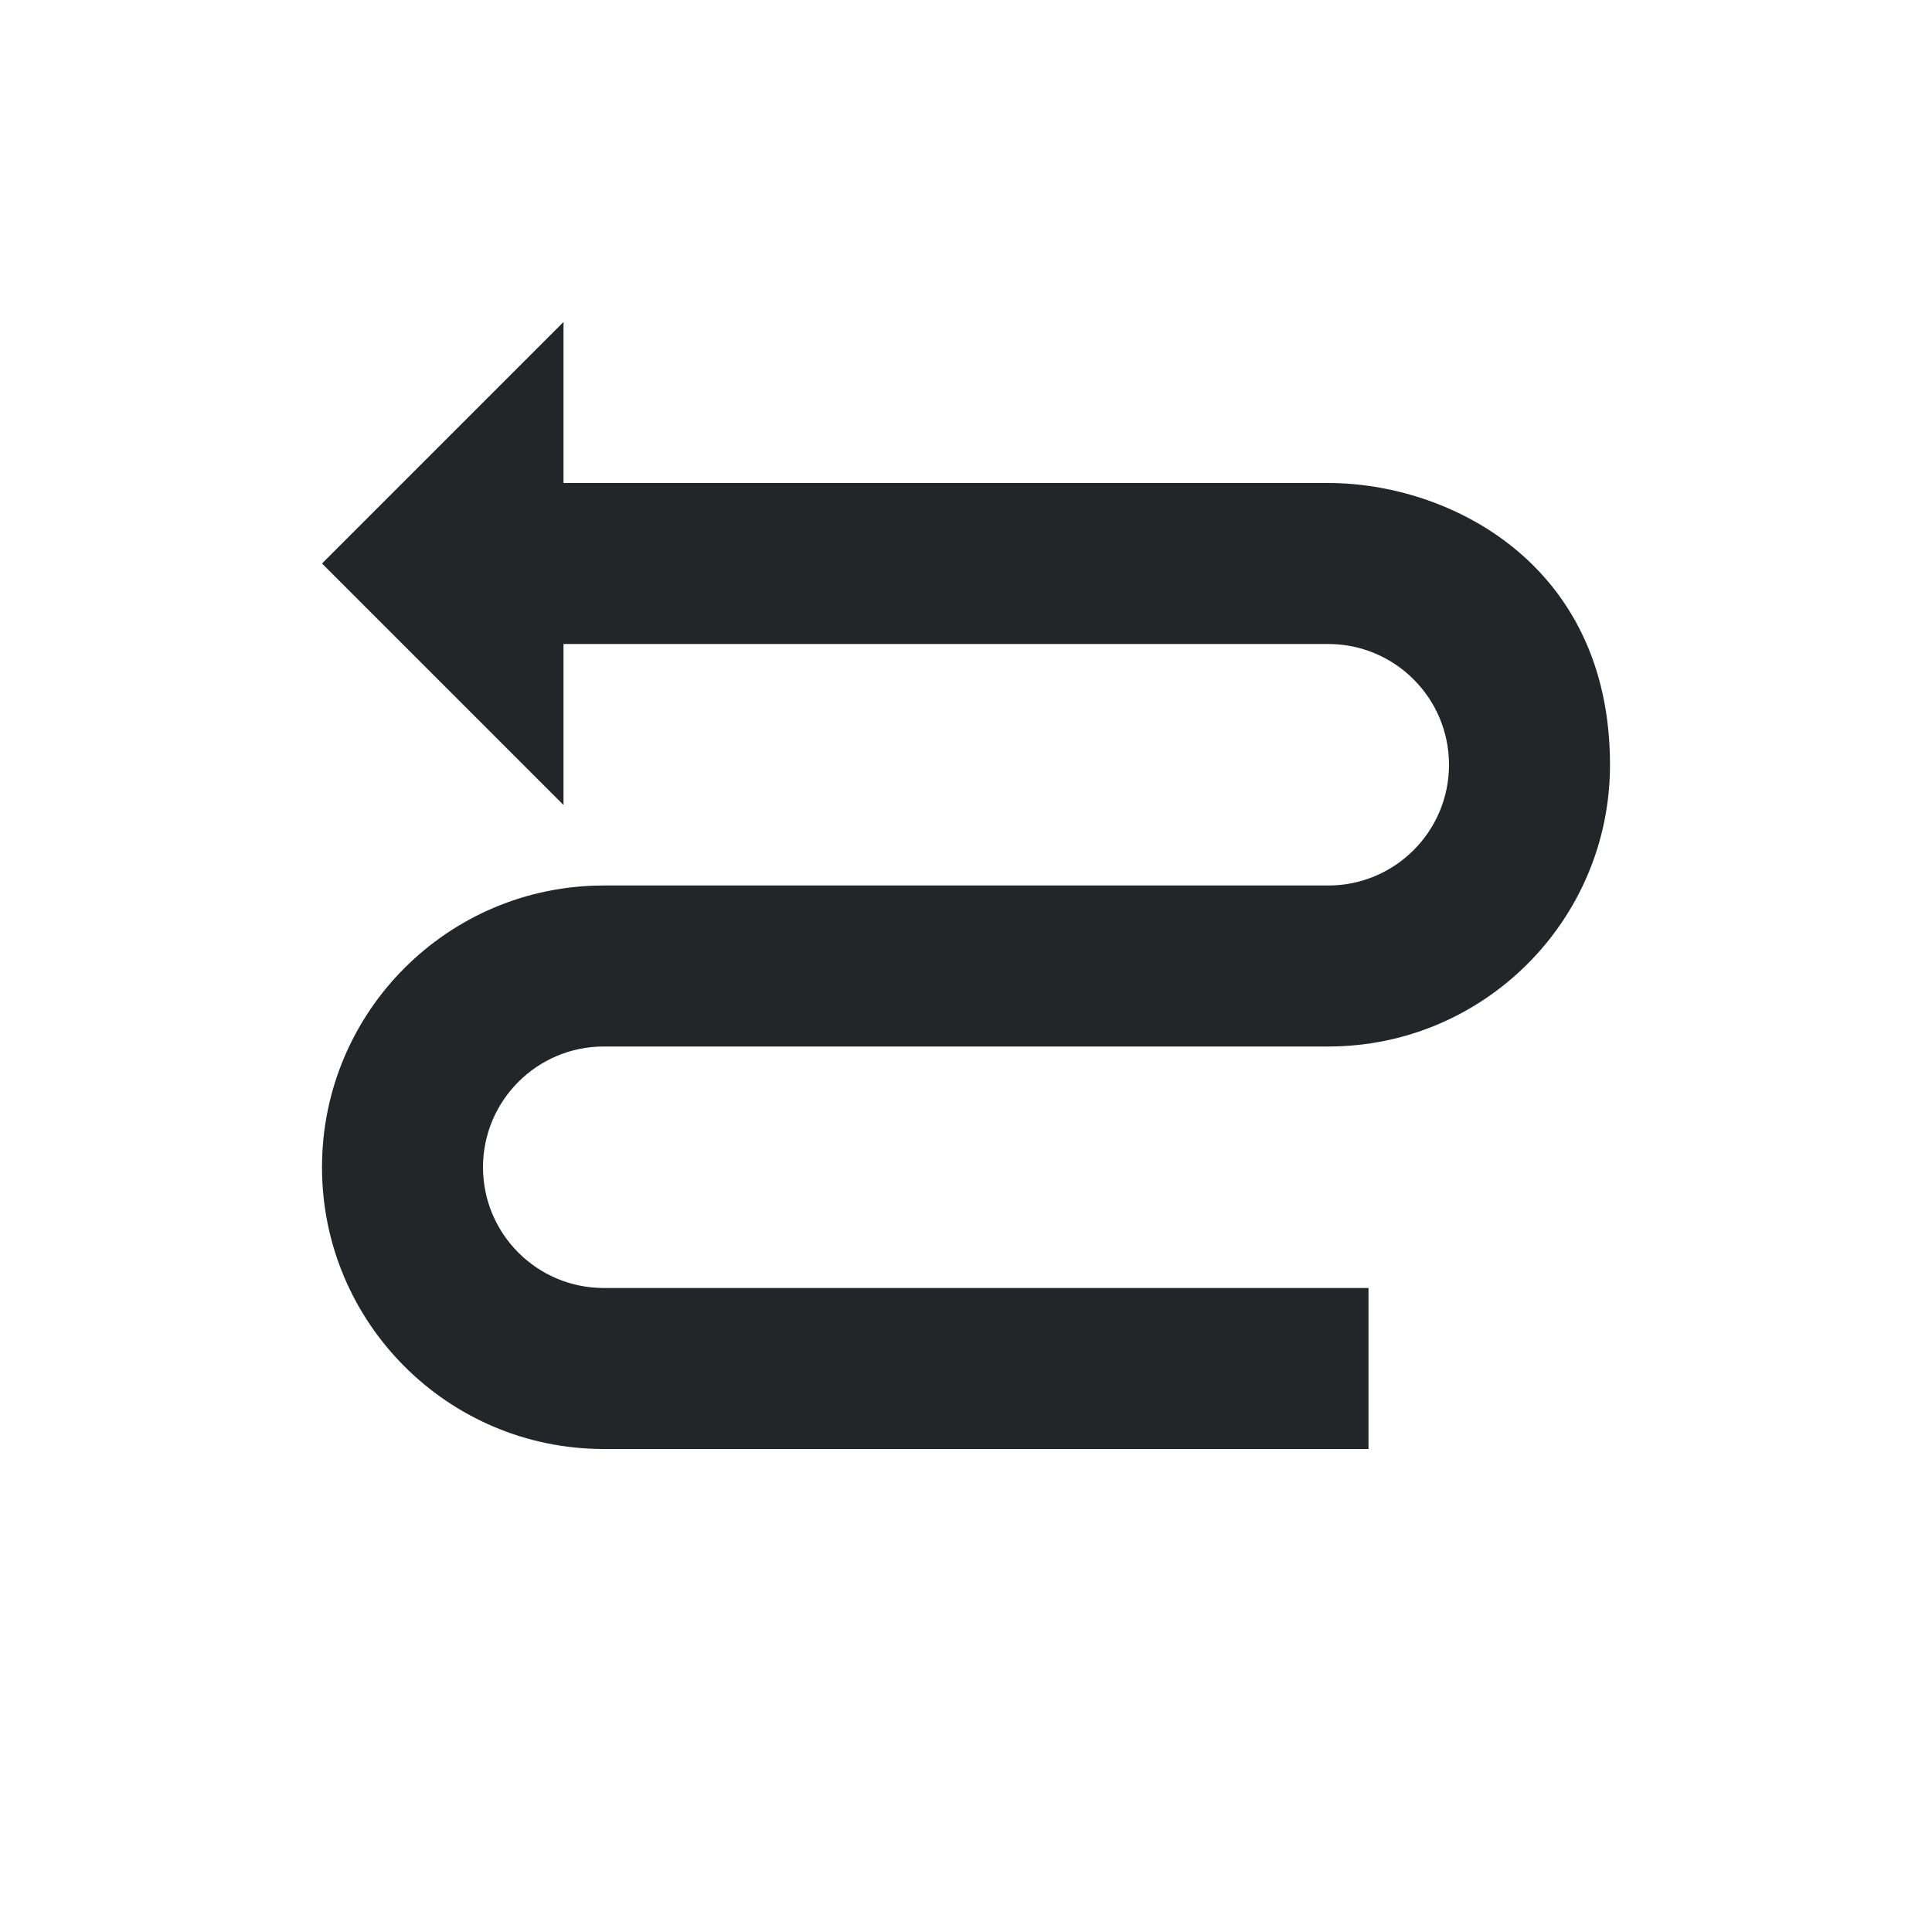
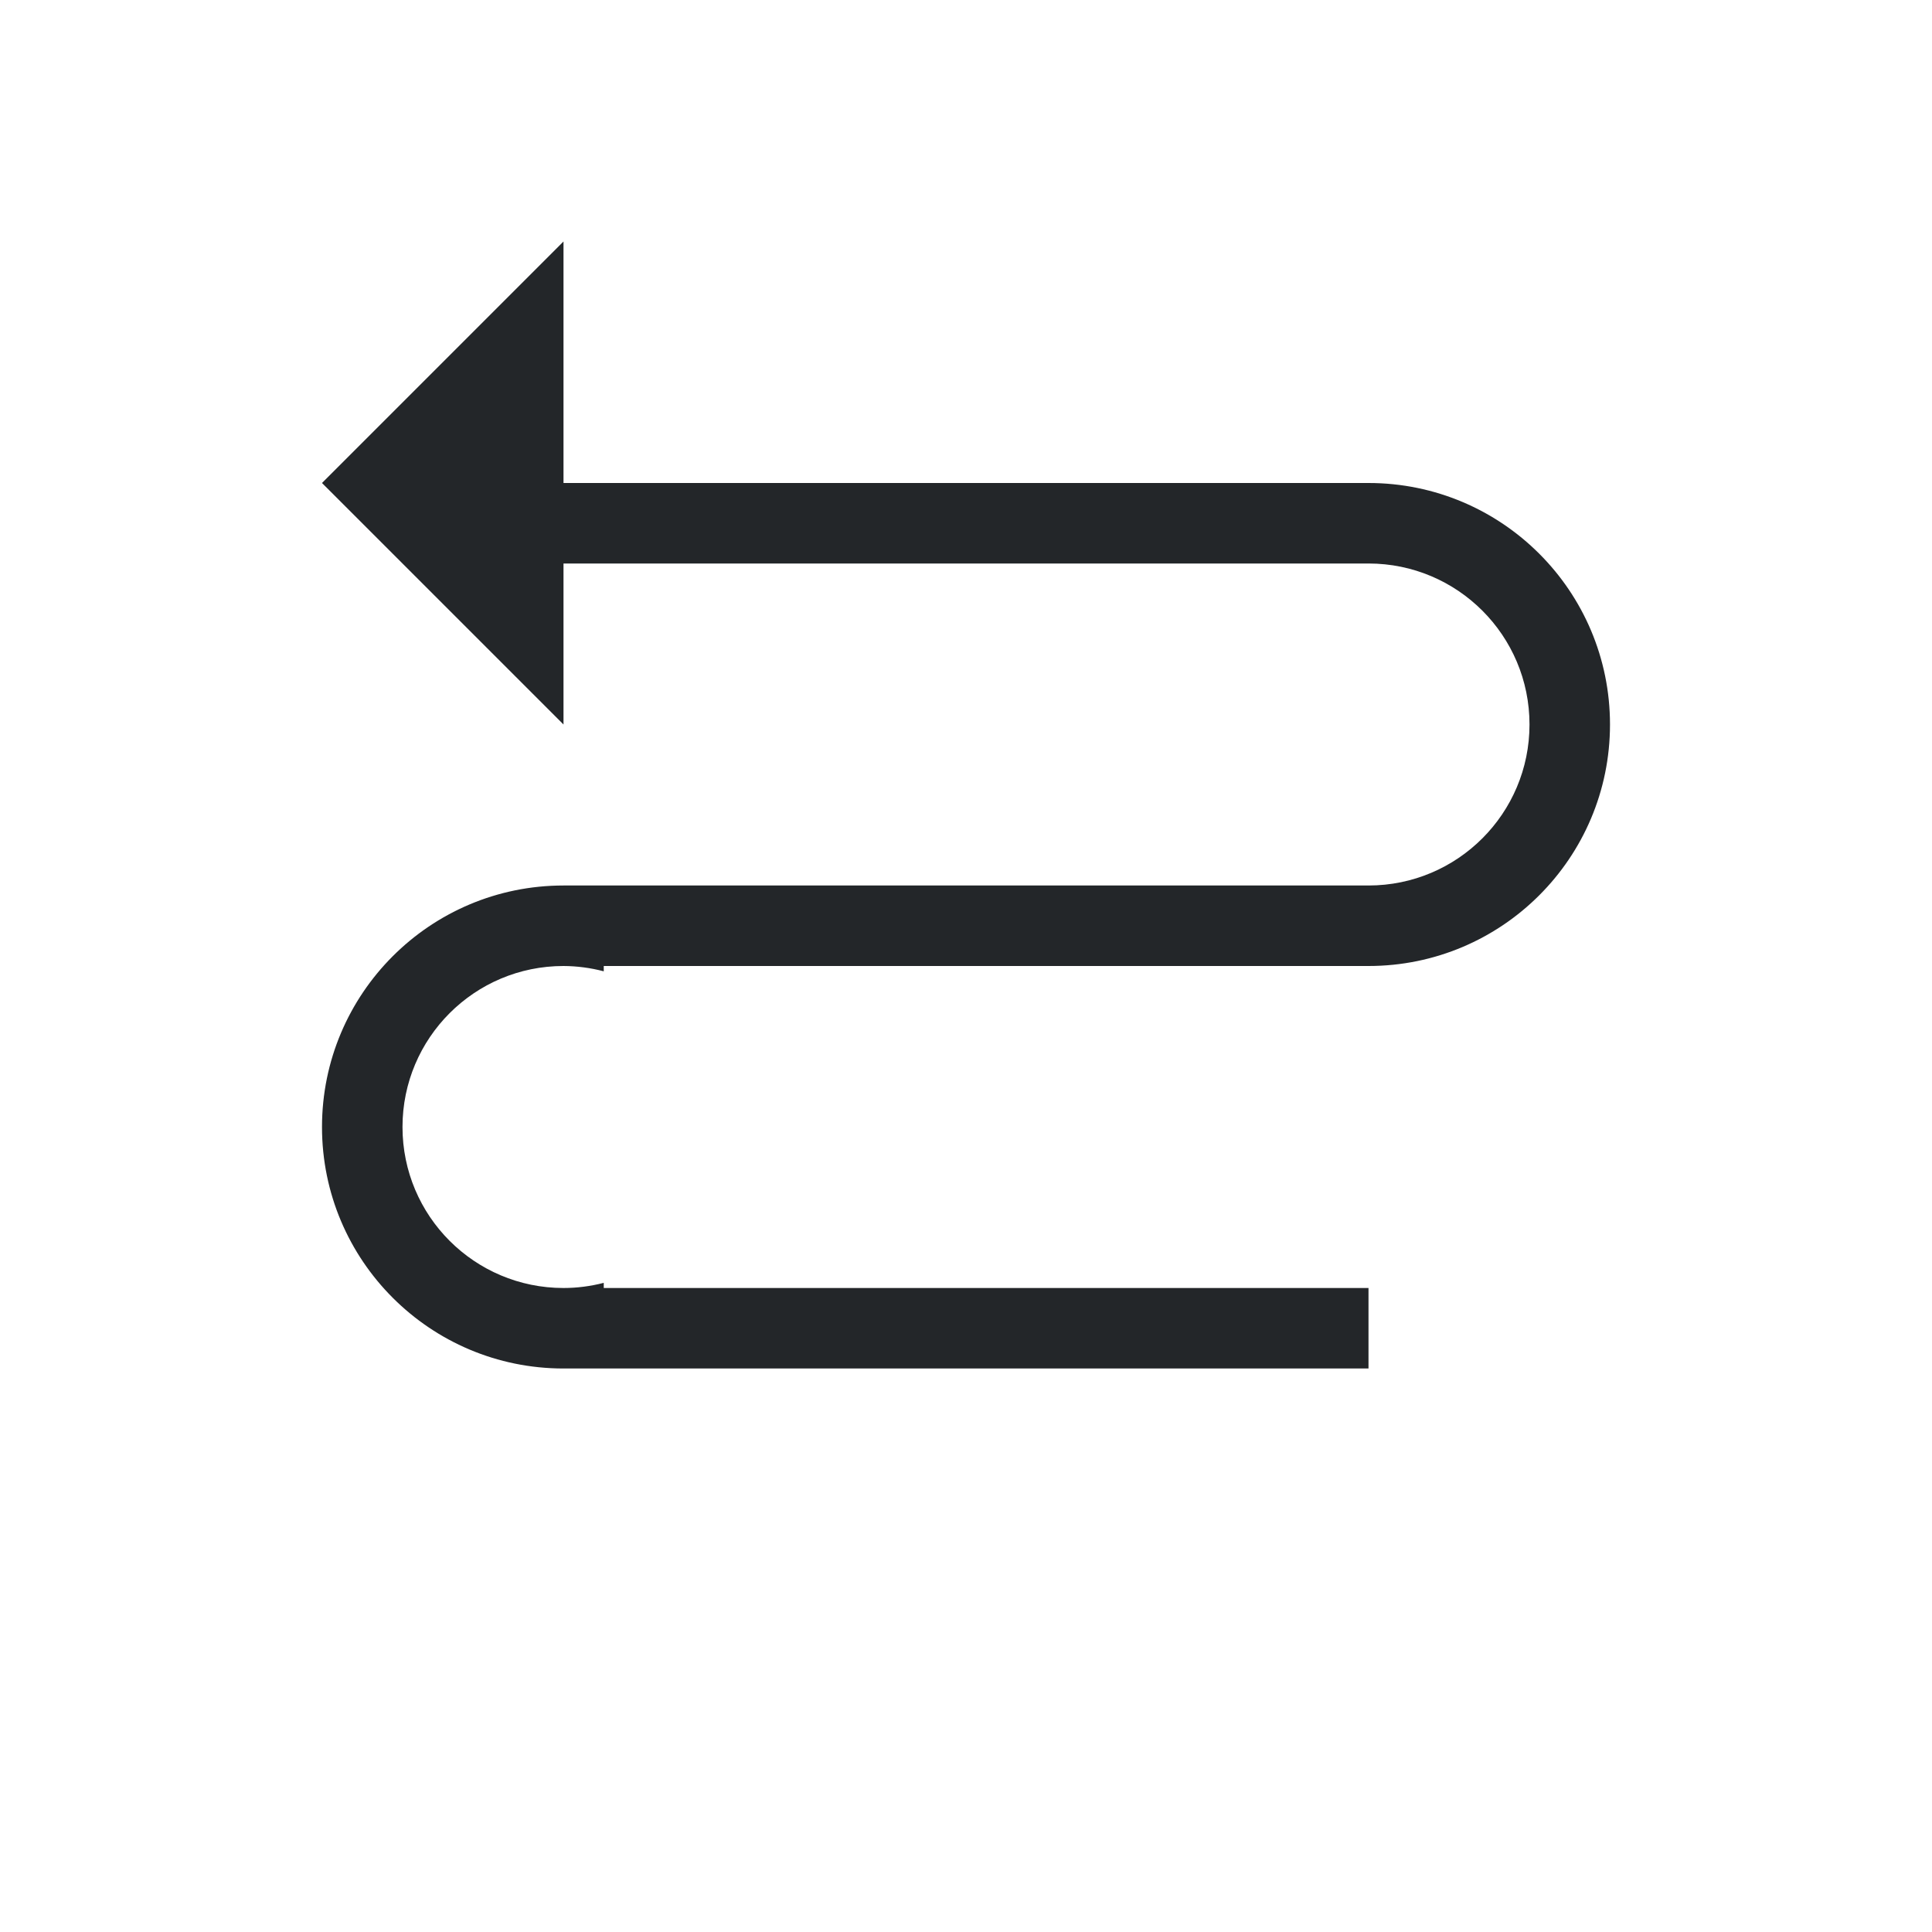
<svg xmlns="http://www.w3.org/2000/svg" viewBox="0 0 24 24">
-   <path d="m7 4-3 3 3 3v-2h9.5c.828 0 1.5.672 1.5 1.5s-.672 1.5-1.5 1.5h-9c-1.933 0-3.5 1.567-3.5 3.5s1.567 3.5 3.5 3.5h9.5v-2h-9.5c-.828 0-1.5-.672-1.5-1.5s.672-1.5 1.5-1.5h9c1.933 0 3.5-1.567 3.5-3.5 0-2.5-2-3.5-3.5-3.5h-9.5z" fill="#232629" />
+   <path d="m7 3-3 3 3 3v-2h4 6c1.105 0 2 .895 2 2 0 1.105-.895 2-2 2h-10c-1.657 0-3 1.343-3 3s1.343 3 3 3h6 4v-1h-4-5.5v-.064c-.163.042-.331.064-.5.064-1.105 0-2-.895-2-2s.895-2 2-2c.169.001.337.023.5.066v-.066h9.5c1.657 0 3-1.343 3-3 0-1.657-1.343-3-3-3h-6-4v-1z" fill="#232629" />
</svg>
